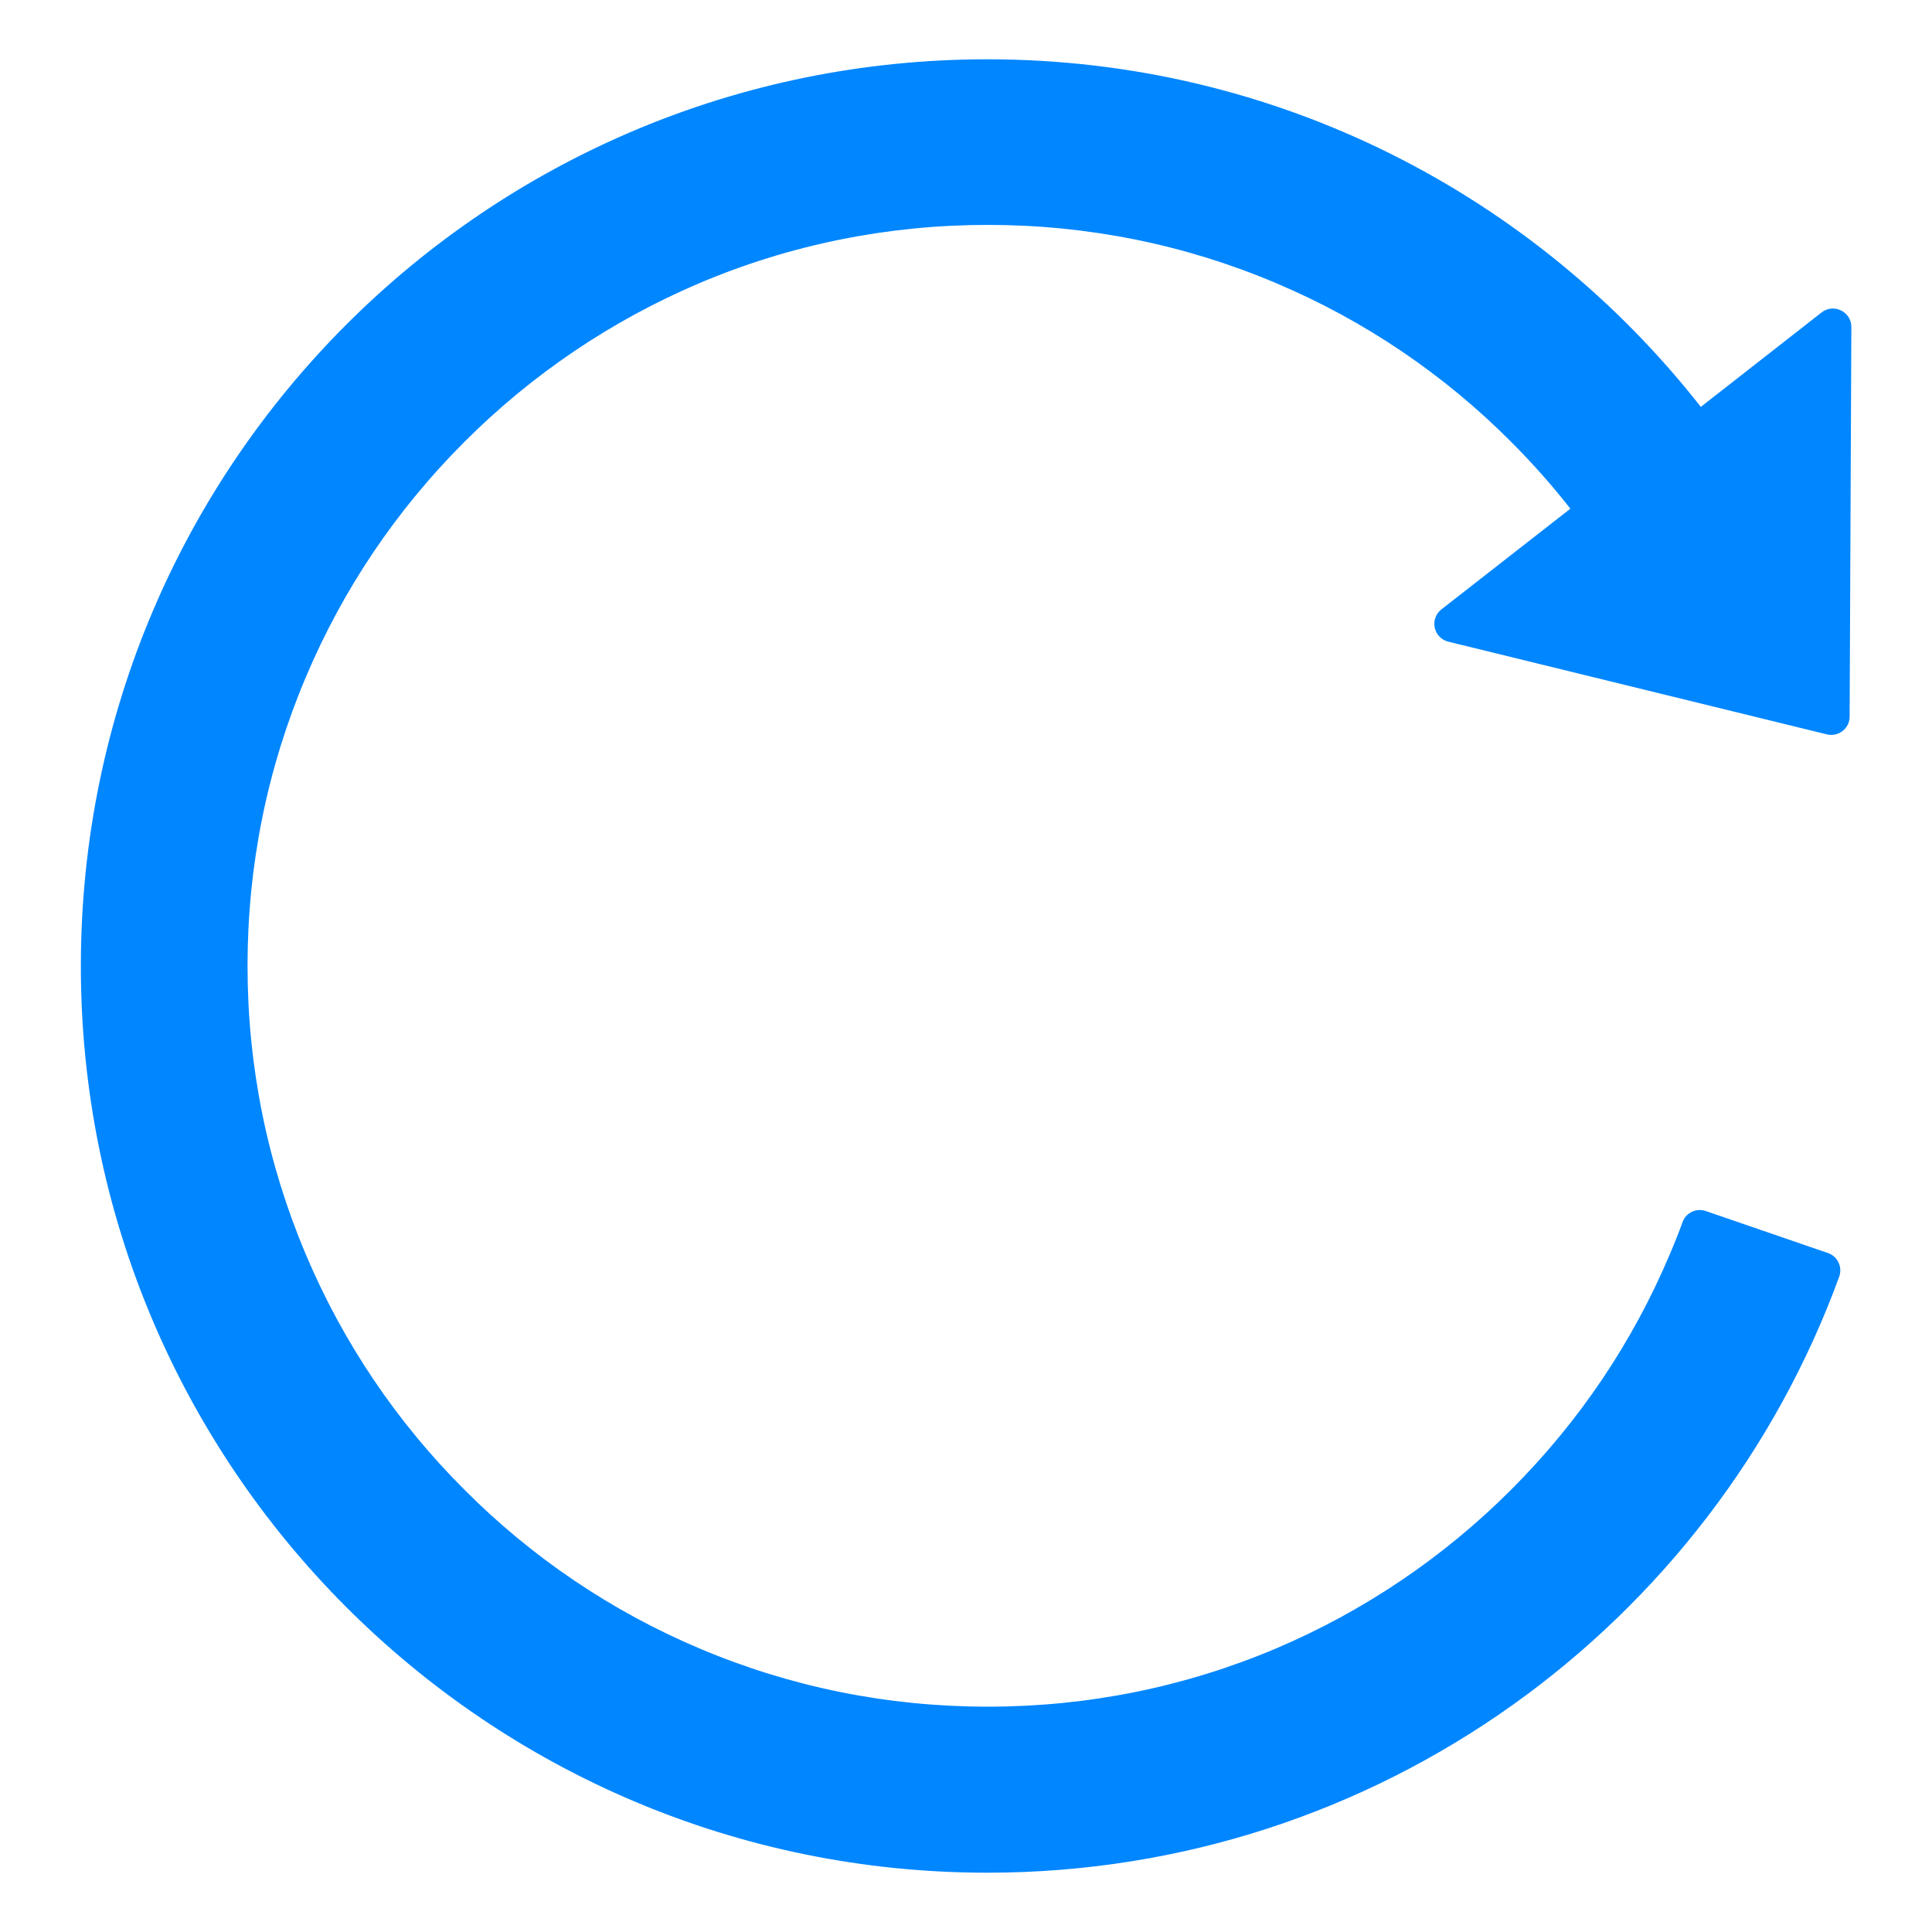
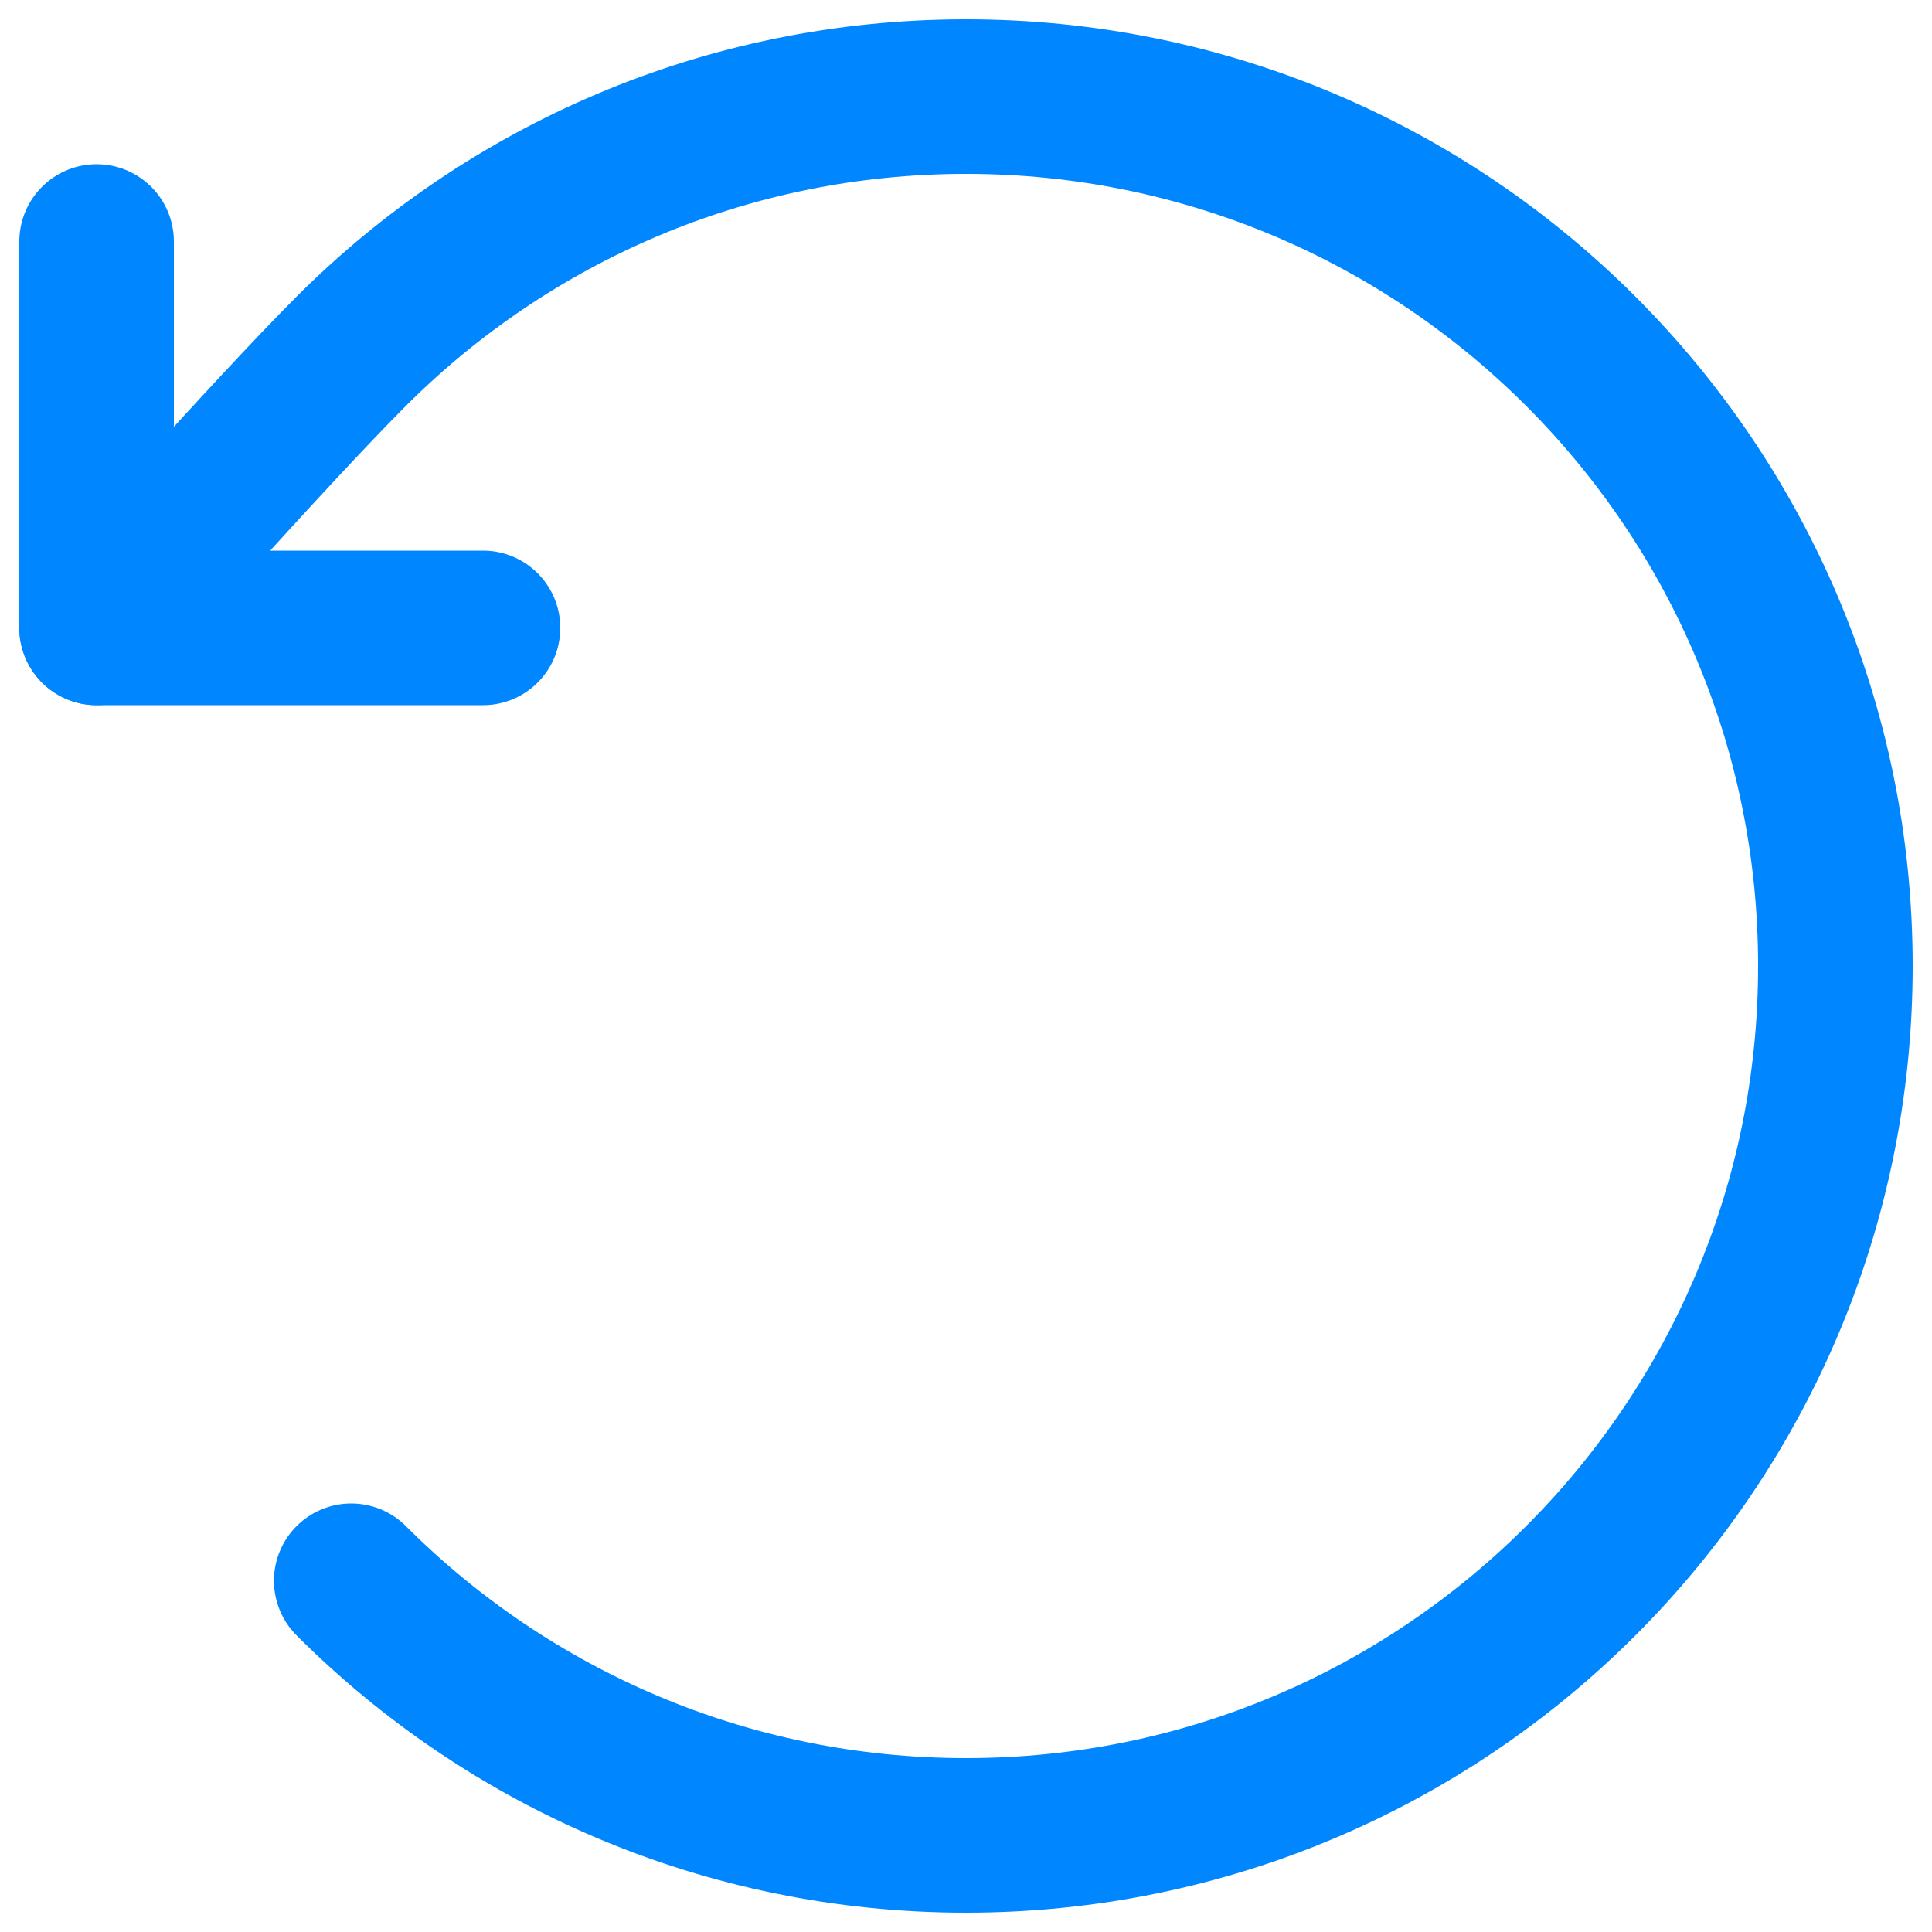
- <svg xmlns="http://www.w3.org/2000/svg" width="24px" height="24px" viewBox="64 64 896 896" version="1.1">
-   <g stroke="#0086FF" fill="#0086FF">
-     <path d="M909.1 209.3l-56.4 44.1C775.8 155.1 656.2 92 521.9 92 290 92 102.3 279.5 102 511.5 101.7 743.7 289.8 932 521.9 932c181.3 0 335.8-115 394.6-276.1 1.5-4.2-.7-8.9-4.9-10.3l-56.7-19.5a8 8 0 00-10.1 4.8c-1.8 5-3.8 10-5.9 14.9-17.3 41-42.1 77.8-73.7 109.4A344.77 344.77 0 01655.9 829c-42.3 17.9-87.4 27-133.8 27-46.5 0-91.5-9.1-133.8-27A341.5 341.5 0 01279 755.2a342.16 342.16 0 01-73.7-109.4c-17.9-42.4-27-87.4-27-133.9s9.1-91.5 27-133.9c17.3-41 42.1-77.8 73.7-109.4 31.6-31.6 68.4-56.4 109.3-73.8 42.3-17.9 87.4-27 133.8-27 46.5 0 91.5 9.1 133.8 27a341.5 341.5 0 01109.3 73.8c9.9 9.9 19.2 20.4 27.8 31.4l-60.2 47a8 8 0 003 14.1l175.6 43c5 1.2 9.9-2.6 9.9-7.7l.8-180.9c-.1-6.6-7.8-10.3-13-6.2z" />
+ <svg xmlns="http://www.w3.org/2000/svg" width="24px" height="24px" viewBox="0 0 20 20" version="1.1">
+   <g id="页面-1" stroke="none" stroke-width="1.6" fill="none" fill-rule="evenodd" stroke-linecap="round" stroke-linejoin="round">
+     <g id="流程编排" transform="translate(-34, -314)" stroke="#0086FF">
+       <g id="编组-24" transform="translate(0, 128)">
+         <g id="编组-22" transform="translate(18, 59)">
+           <g id="编组-25备份-2" transform="translate(2, 113)">
+             <g id="编组" transform="translate(12, 15)">
+               <g transform="translate(3, 0)" id="路径">
+                 <path d="M2.636,15.364 C4.265,16.993 6.515,18 9,18 C13.971,18 18,13.971 18,9 C18,4.029 13.971,0 9,0 C6.515,0 4.265,1.007 2.636,2.636 C1.807,3.465 0,5.5 0,5.5" />
+                 <polyline points="0 1.5 0 5.5 4 5.5" />
+               </g>
+             </g>
+           </g>
+         </g>
+       </g>
+     </g>
  </g>
</svg>
